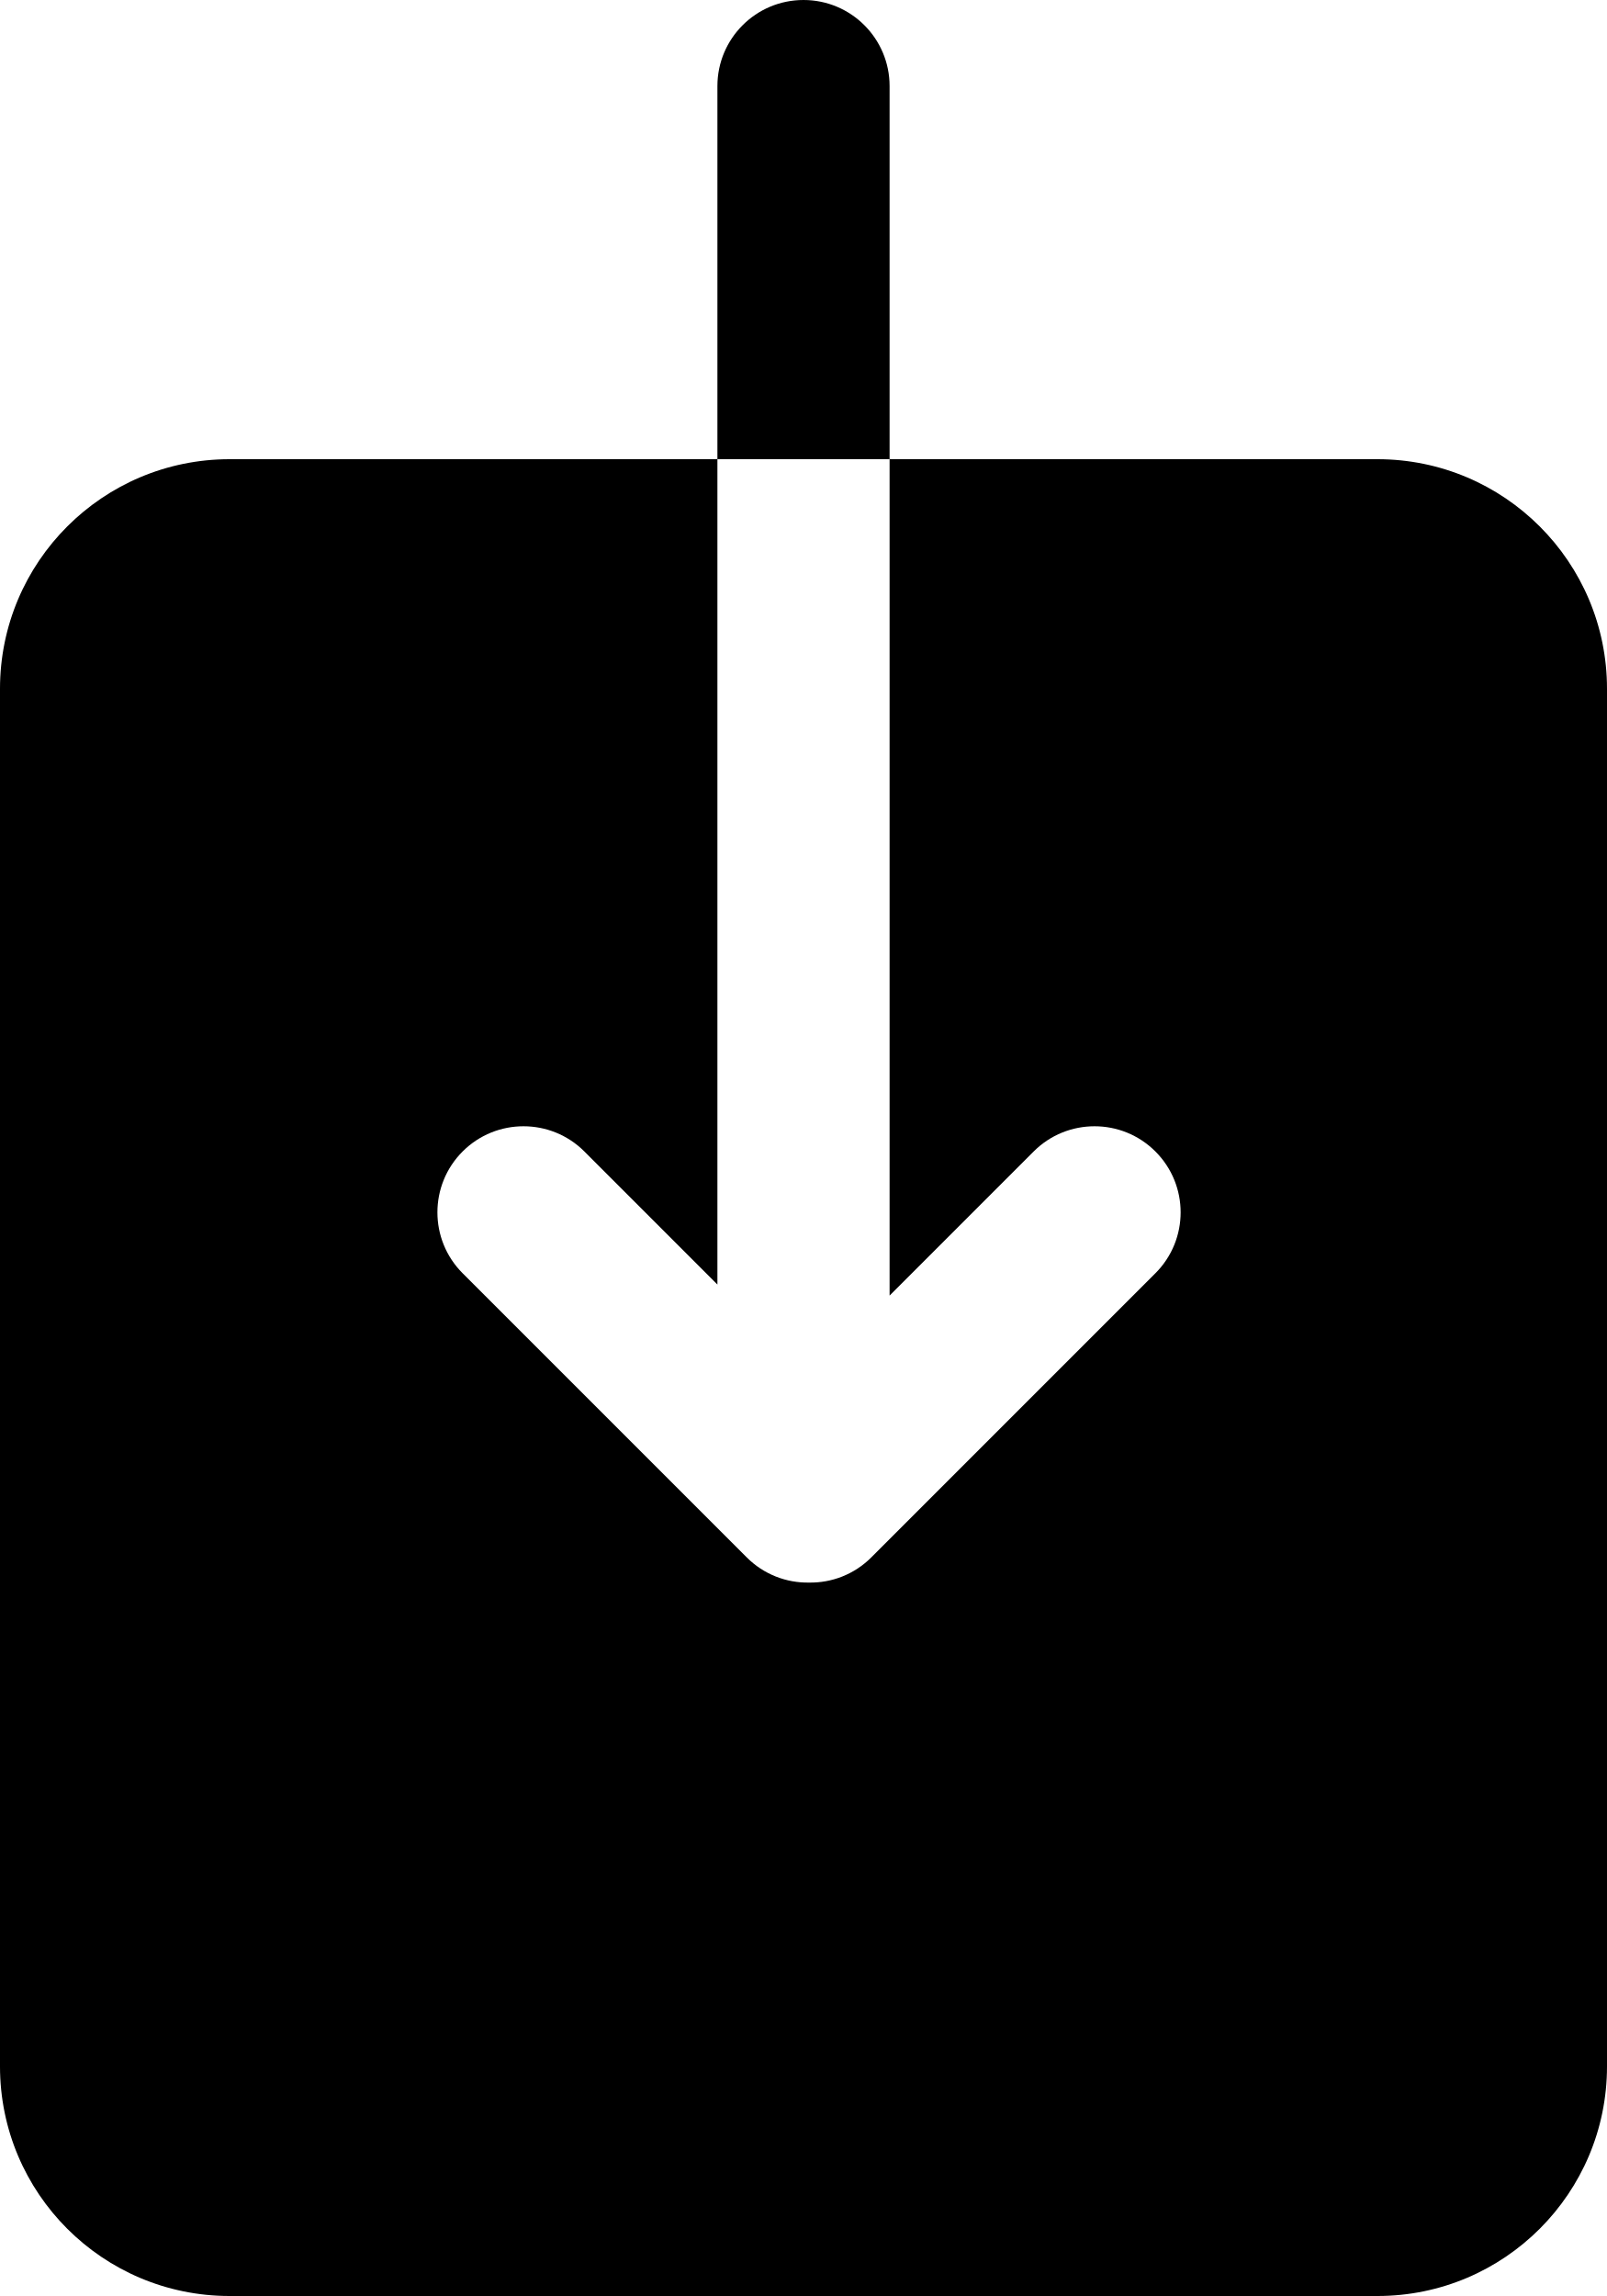
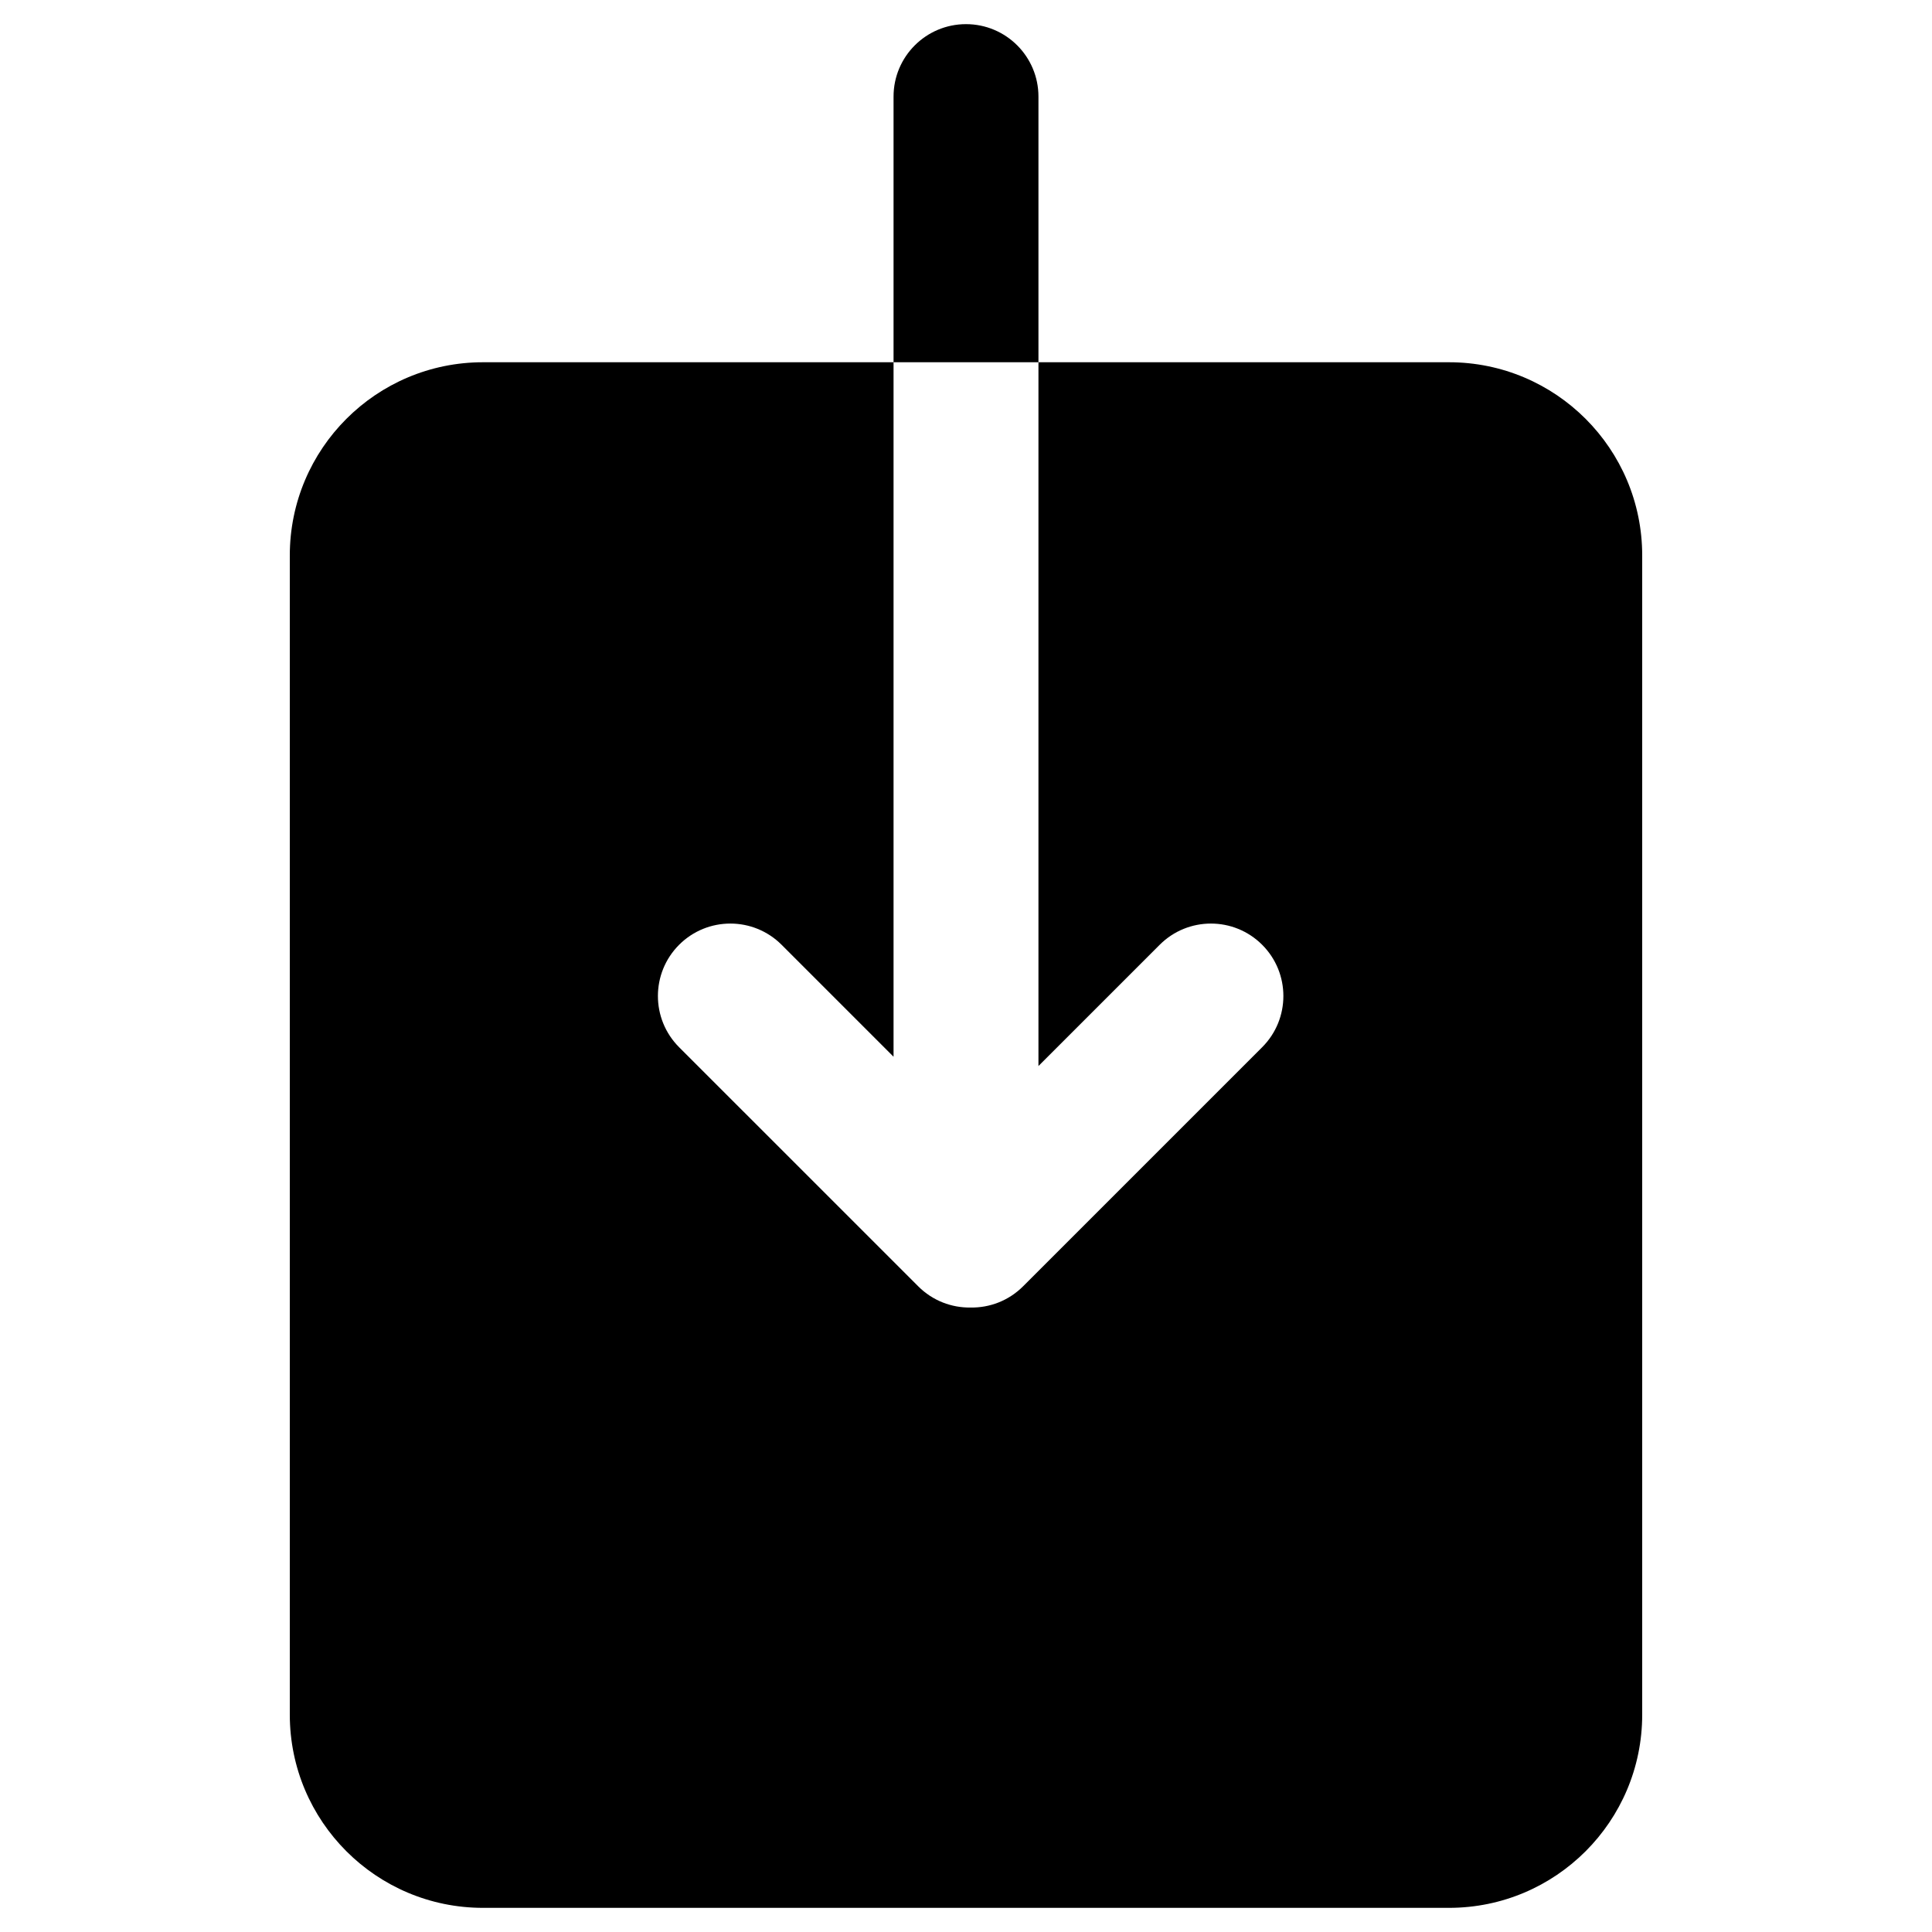
- <svg xmlns="http://www.w3.org/2000/svg" width="56px" height="80px" viewBox="0 0 56 80" version="1.1">
-   <g id="Design" stroke="none" stroke-width="1" fill-rule="evenodd">
-     <g id="01首页-操控台" transform="translate(-1186, -270)" fill-rule="nonzero">
-       <path d="M1211,286 L1211,314.757 L1206.364,310.121 C1205.192,308.95 1203.293,308.95 1202.121,310.121 C1200.95,311.293 1200.95,313.192 1202.121,314.364 L1212.021,324.263 C1212.619,324.862 1213.408,325.155 1214.192,325.142 C1214.977,325.155 1215.765,324.862 1216.364,324.263 L1226.263,314.364 C1227.435,313.192 1227.435,311.293 1226.263,310.121 C1225.092,308.95 1223.192,308.95 1222.021,310.121 L1217,315.142 L1217,286 L1234,286 C1238.418,286 1242,289.582 1242,294 L1242,342 C1242,346.418 1238.418,350 1234,350 L1194,350 C1189.582,350 1186,346.418 1186,342 L1186,294 C1186,289.582 1189.582,286 1194,286 L1211,286 Z M1214,270 C1215.657,270 1217,271.343 1217,273 L1217,286 L1211,286 L1211,273 C1211,271.343 1212.343,270 1214,270 Z" id="版本" />
+ <svg xmlns="http://www.w3.org/2000/svg" width="80px" height="80px" viewBox="0 0 80 80" version="1.1">
+   <g id="版本-80" stroke="none" stroke-width="1" fill-rule="evenodd">
+     <g fill-rule="nonzero">
+       <rect id="Rectangle" fill-opacity="0" x="0" y="0" width="80" height="80" />
+       <path d="M37,15 L37,43.757 L32.364,39.121 C31.192,37.95 29.293,37.95 28.121,39.121 C26.95,40.293 26.95,42.192 28.121,43.364 L38.021,53.263 C38.619,53.862 39.408,54.155 40.192,54.142 C40.977,54.155 41.765,53.862 42.364,53.263 L52.263,43.364 C53.435,42.192 53.435,40.293 52.263,39.121 C51.092,37.95 49.192,37.95 48.021,39.121 L43,44.142 L43,15 L60,15 C64.418,15 68,18.582 68,23 L68,71 C68,75.418 64.418,79 60,79 L20,79 C15.582,79 12,75.418 12,71 L12,23 C12,18.582 15.582,15 20,15 L37,15 Z M40,1 C41.657,1 43,2.343 43,4 L43,15 L37,15 L37,4 C37,2.343 38.343,1 40,1 Z" id="版本" />
    </g>
  </g>
</svg>
